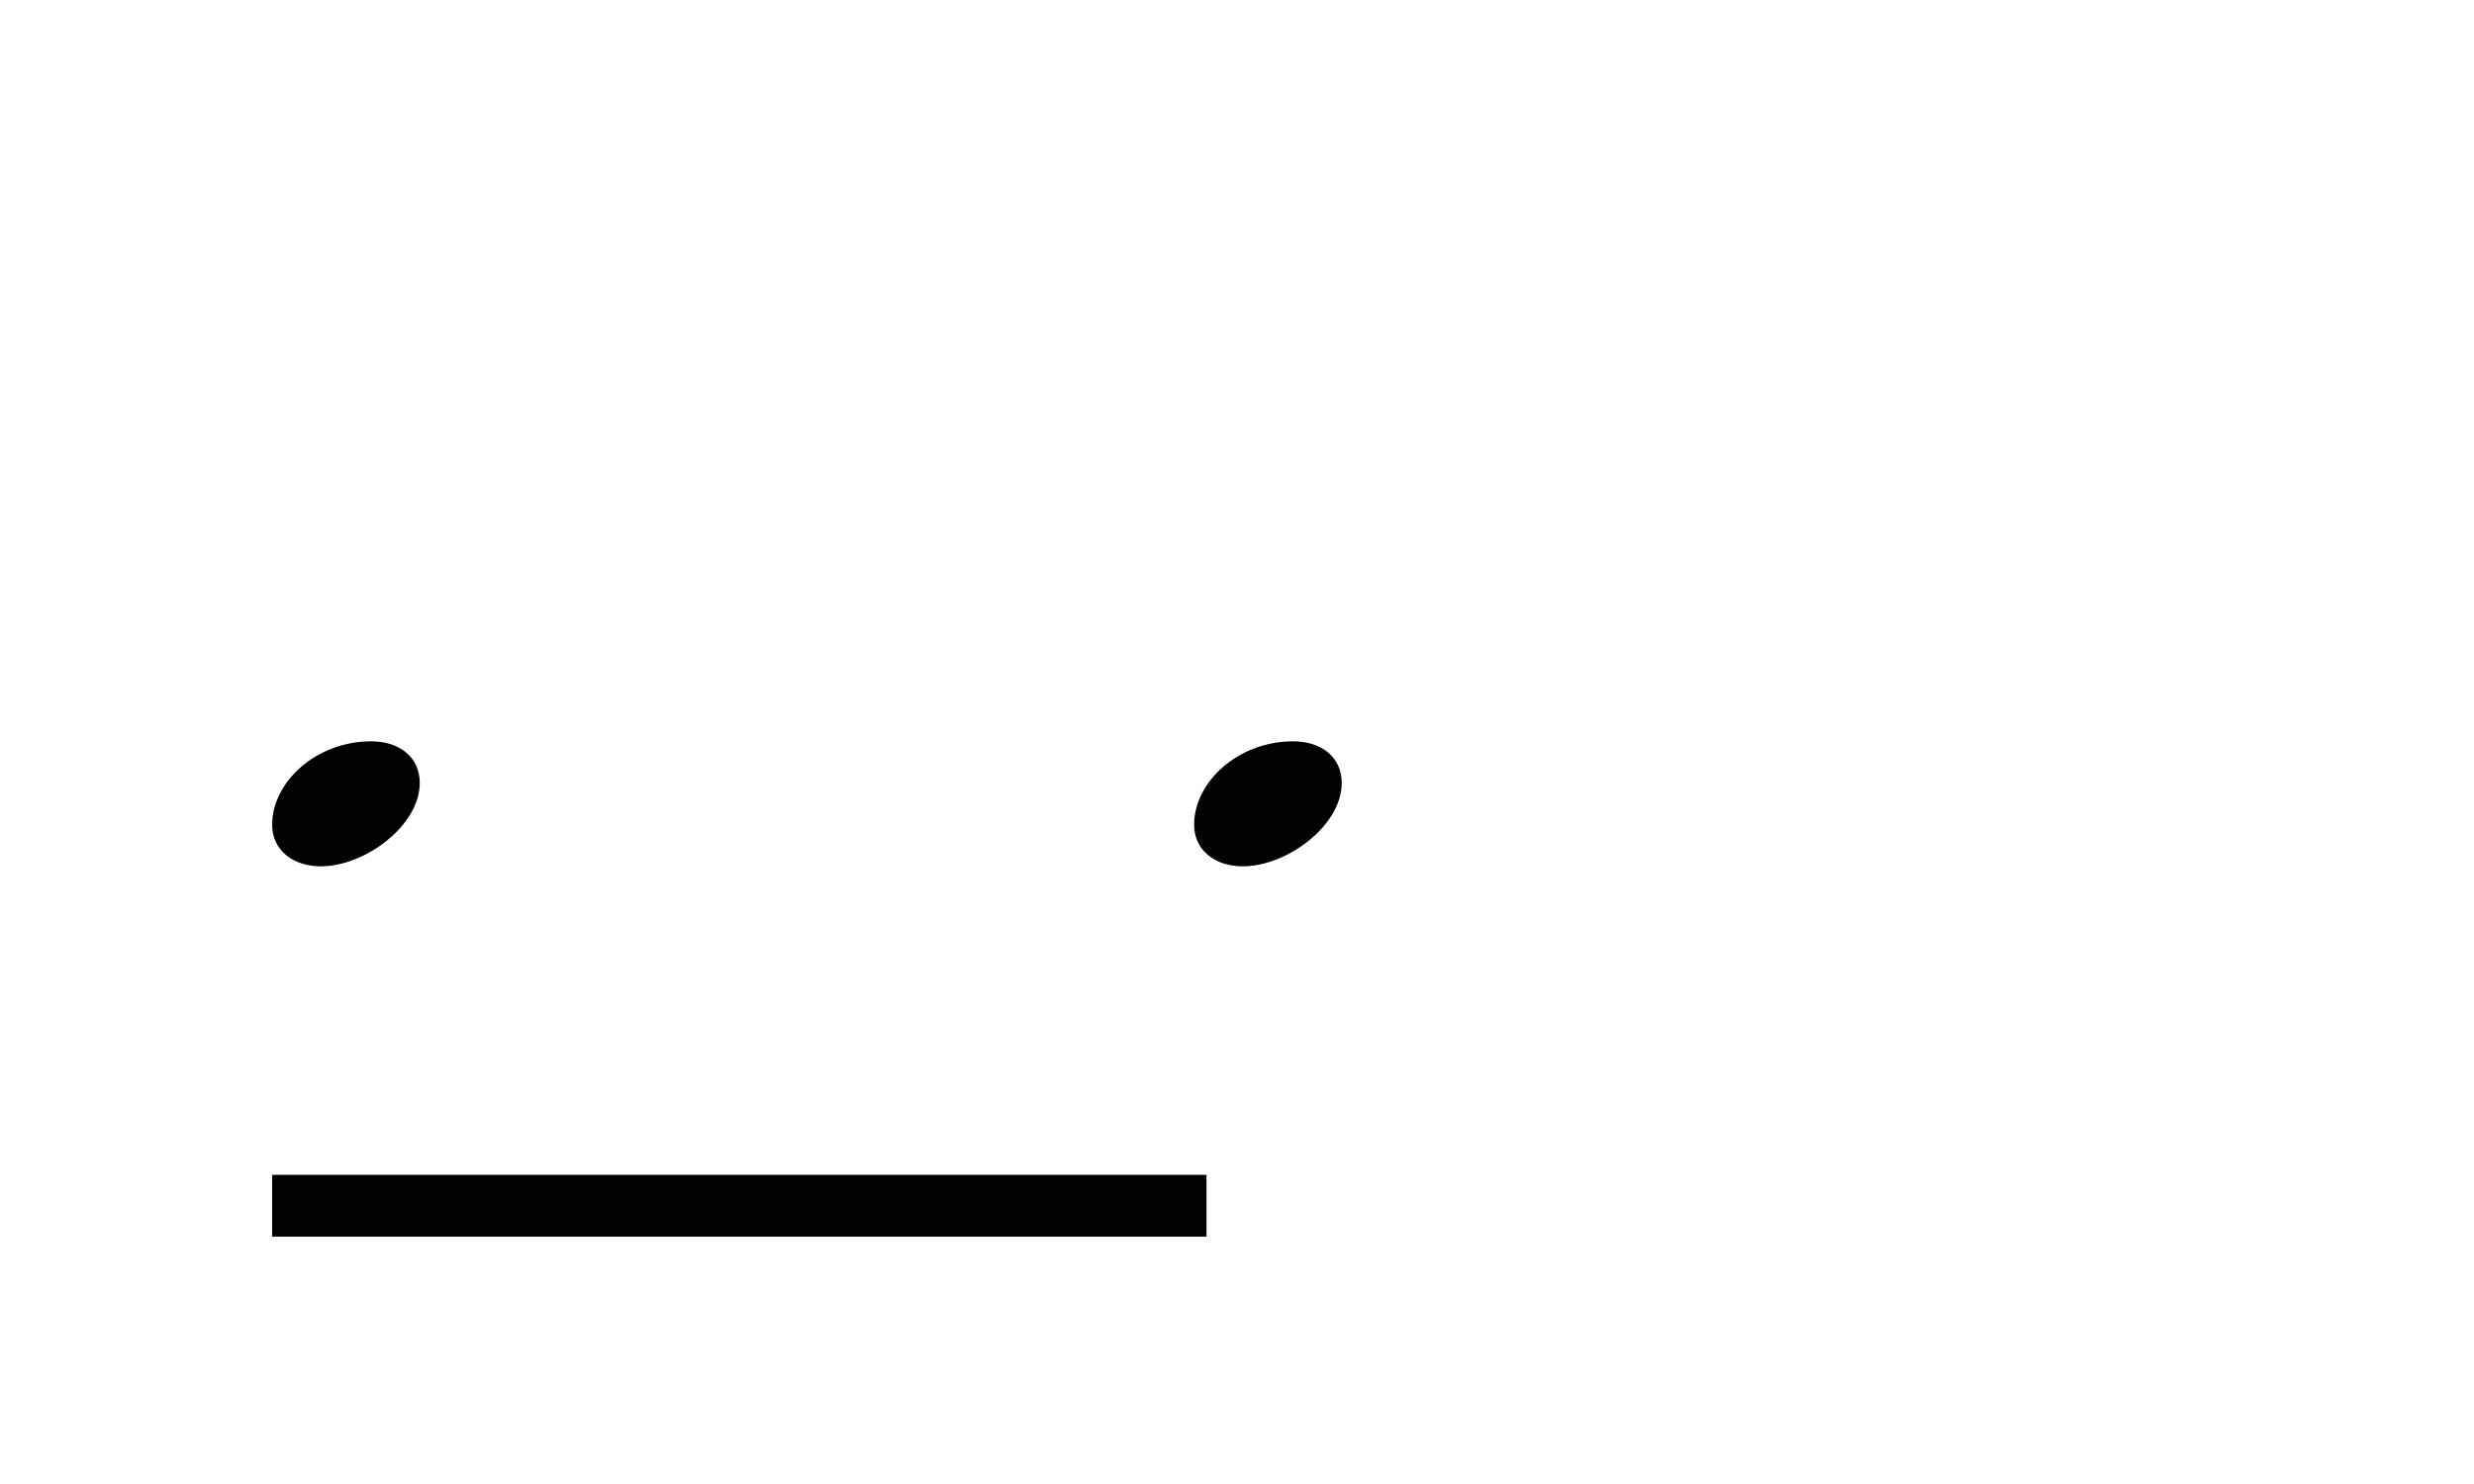
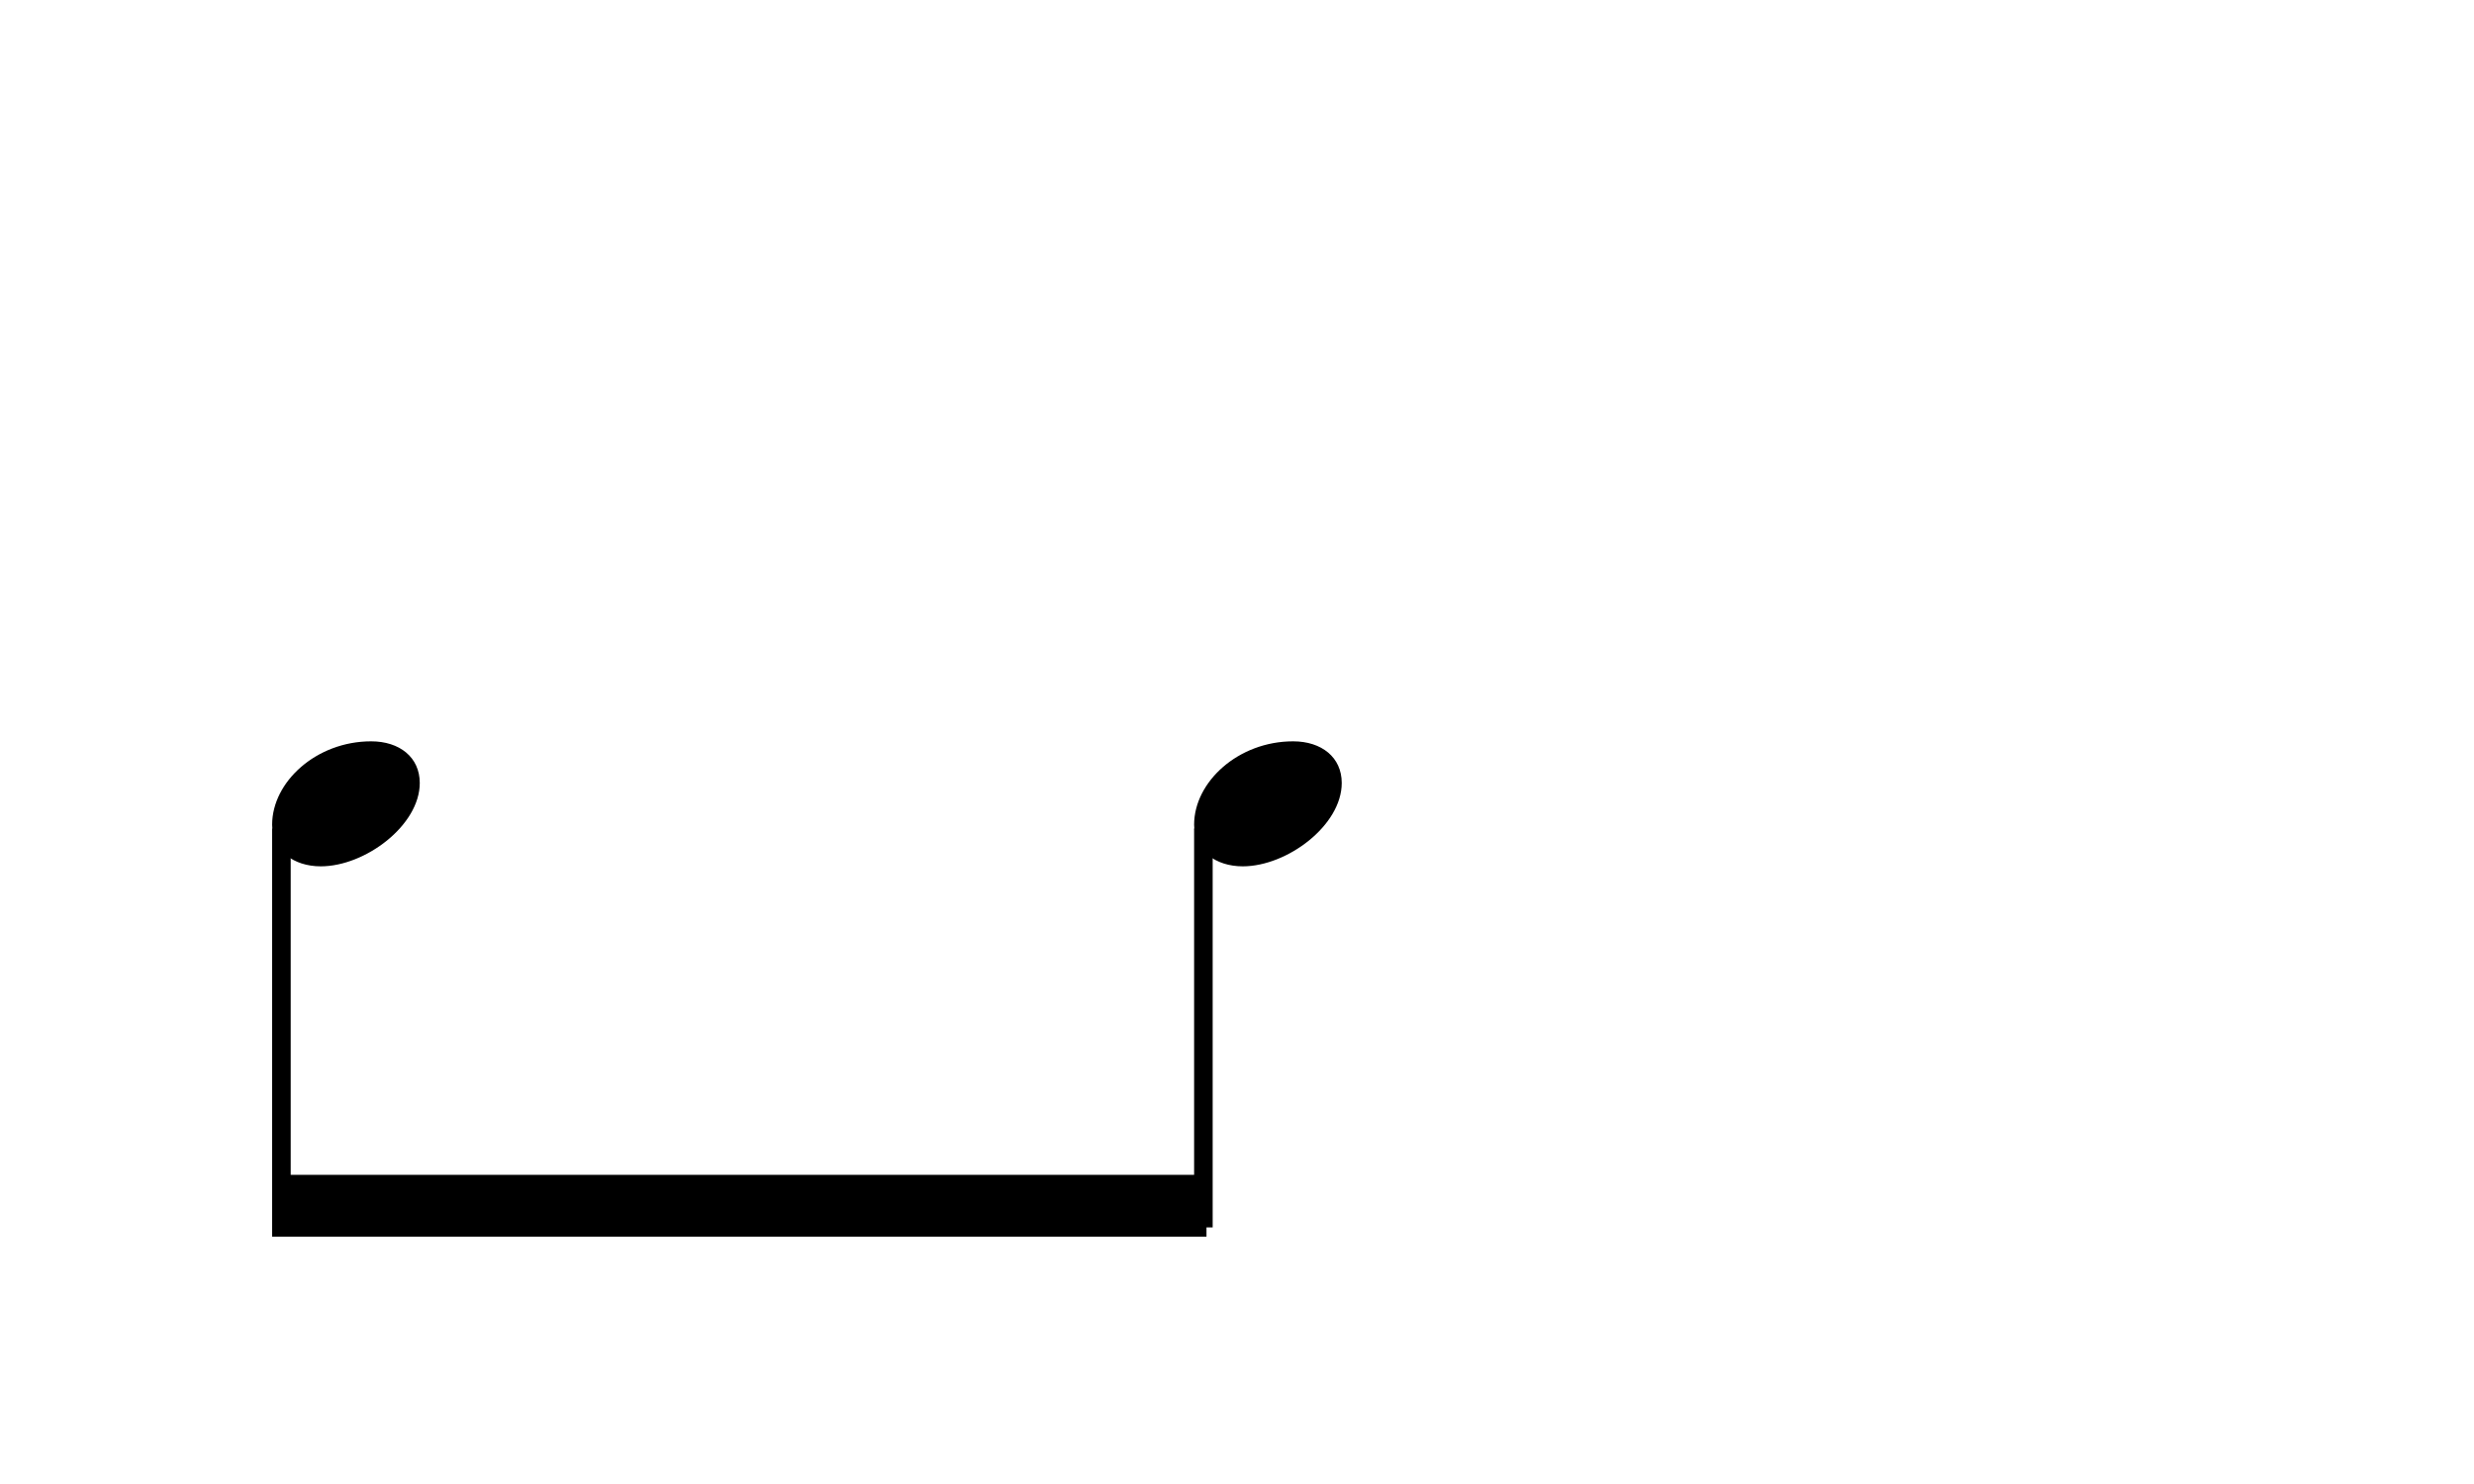
<svg xmlns="http://www.w3.org/2000/svg" width="200" height="120" viewBox="0 0 200 120">
+   <style>path[fill="none"]{stroke:#000;}</style>
  <g class="vf-stavenote" id="vf-auto1012">
    <g class="vf-notehead" id="vf-auto1024" pointer-events="bounding-box">
      <path stroke="none" d="M25.931 70.054C29.525 70.054,33.934 66.741,33.934 63.315C33.934 61.237,32.305 59.946,30.003 59.946C25.566 59.946,22 63.231,22 66.685C22 68.791,23.741 70.054,25.931 70.054" />
    </g>
  </g>
  <g class="vf-stavenote" id="vf-auto1018">
    <g class="vf-notehead" id="vf-auto1026" pointer-events="bounding-box">
      <path stroke="none" d="M100.464 70.054C104.058 70.054,108.467 66.741,108.467 63.315C108.467 61.237,106.838 59.946,104.536 59.946C100.099 59.946,96.533 63.231,96.533 66.685C96.533 68.791,98.274 70.054,100.464 70.054" />
    </g>
  </g>
  <g class="vf-stem" id="vf-auto1013" pointer-events="bounding-box">
    <path stroke-width="1.5" fill="none" d="M22.75 67L22.75 99.25" />
  </g>
  <g class="vf-stem" id="vf-auto1019" pointer-events="bounding-box">
    <path stroke-width="1.5" fill="none" d="M97.283 67L97.283 99.25" />
  </g>
  <g class="vf-beam" id="vf-auto1028">
    <path stroke="none" d="M22 100L22 95L97.533 95L97.533 100Z" />
  </g>
</svg>
